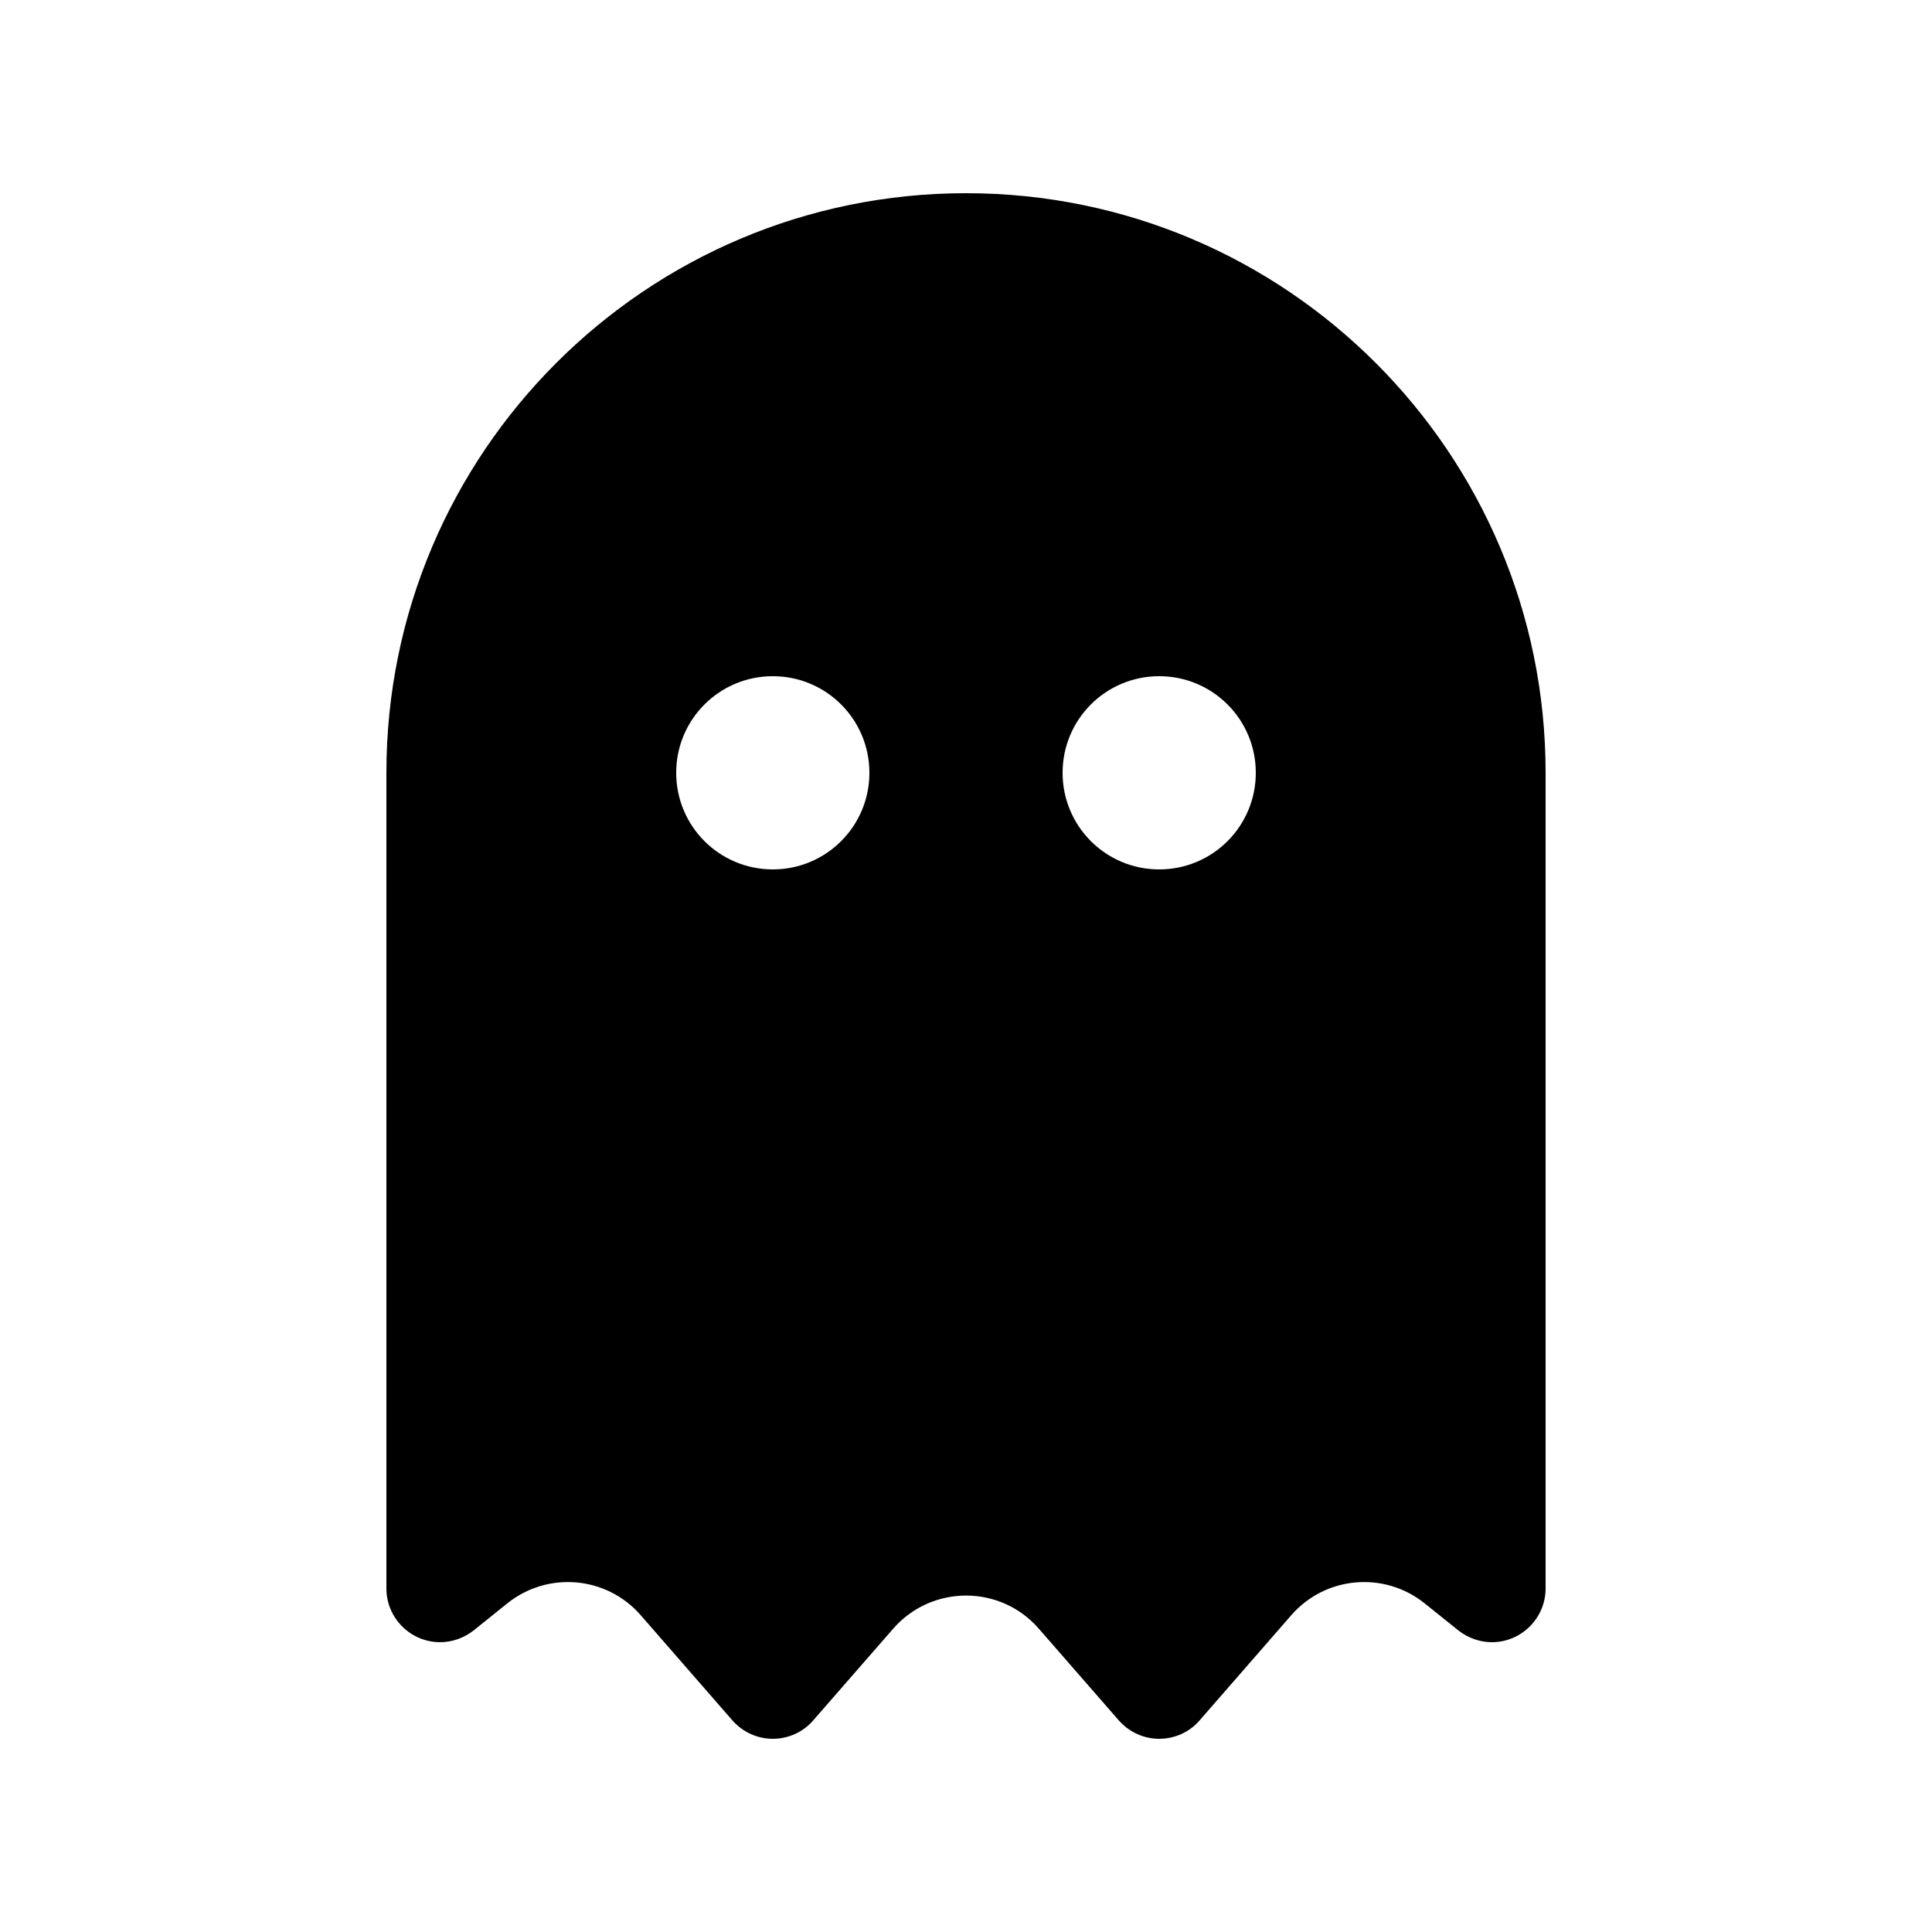
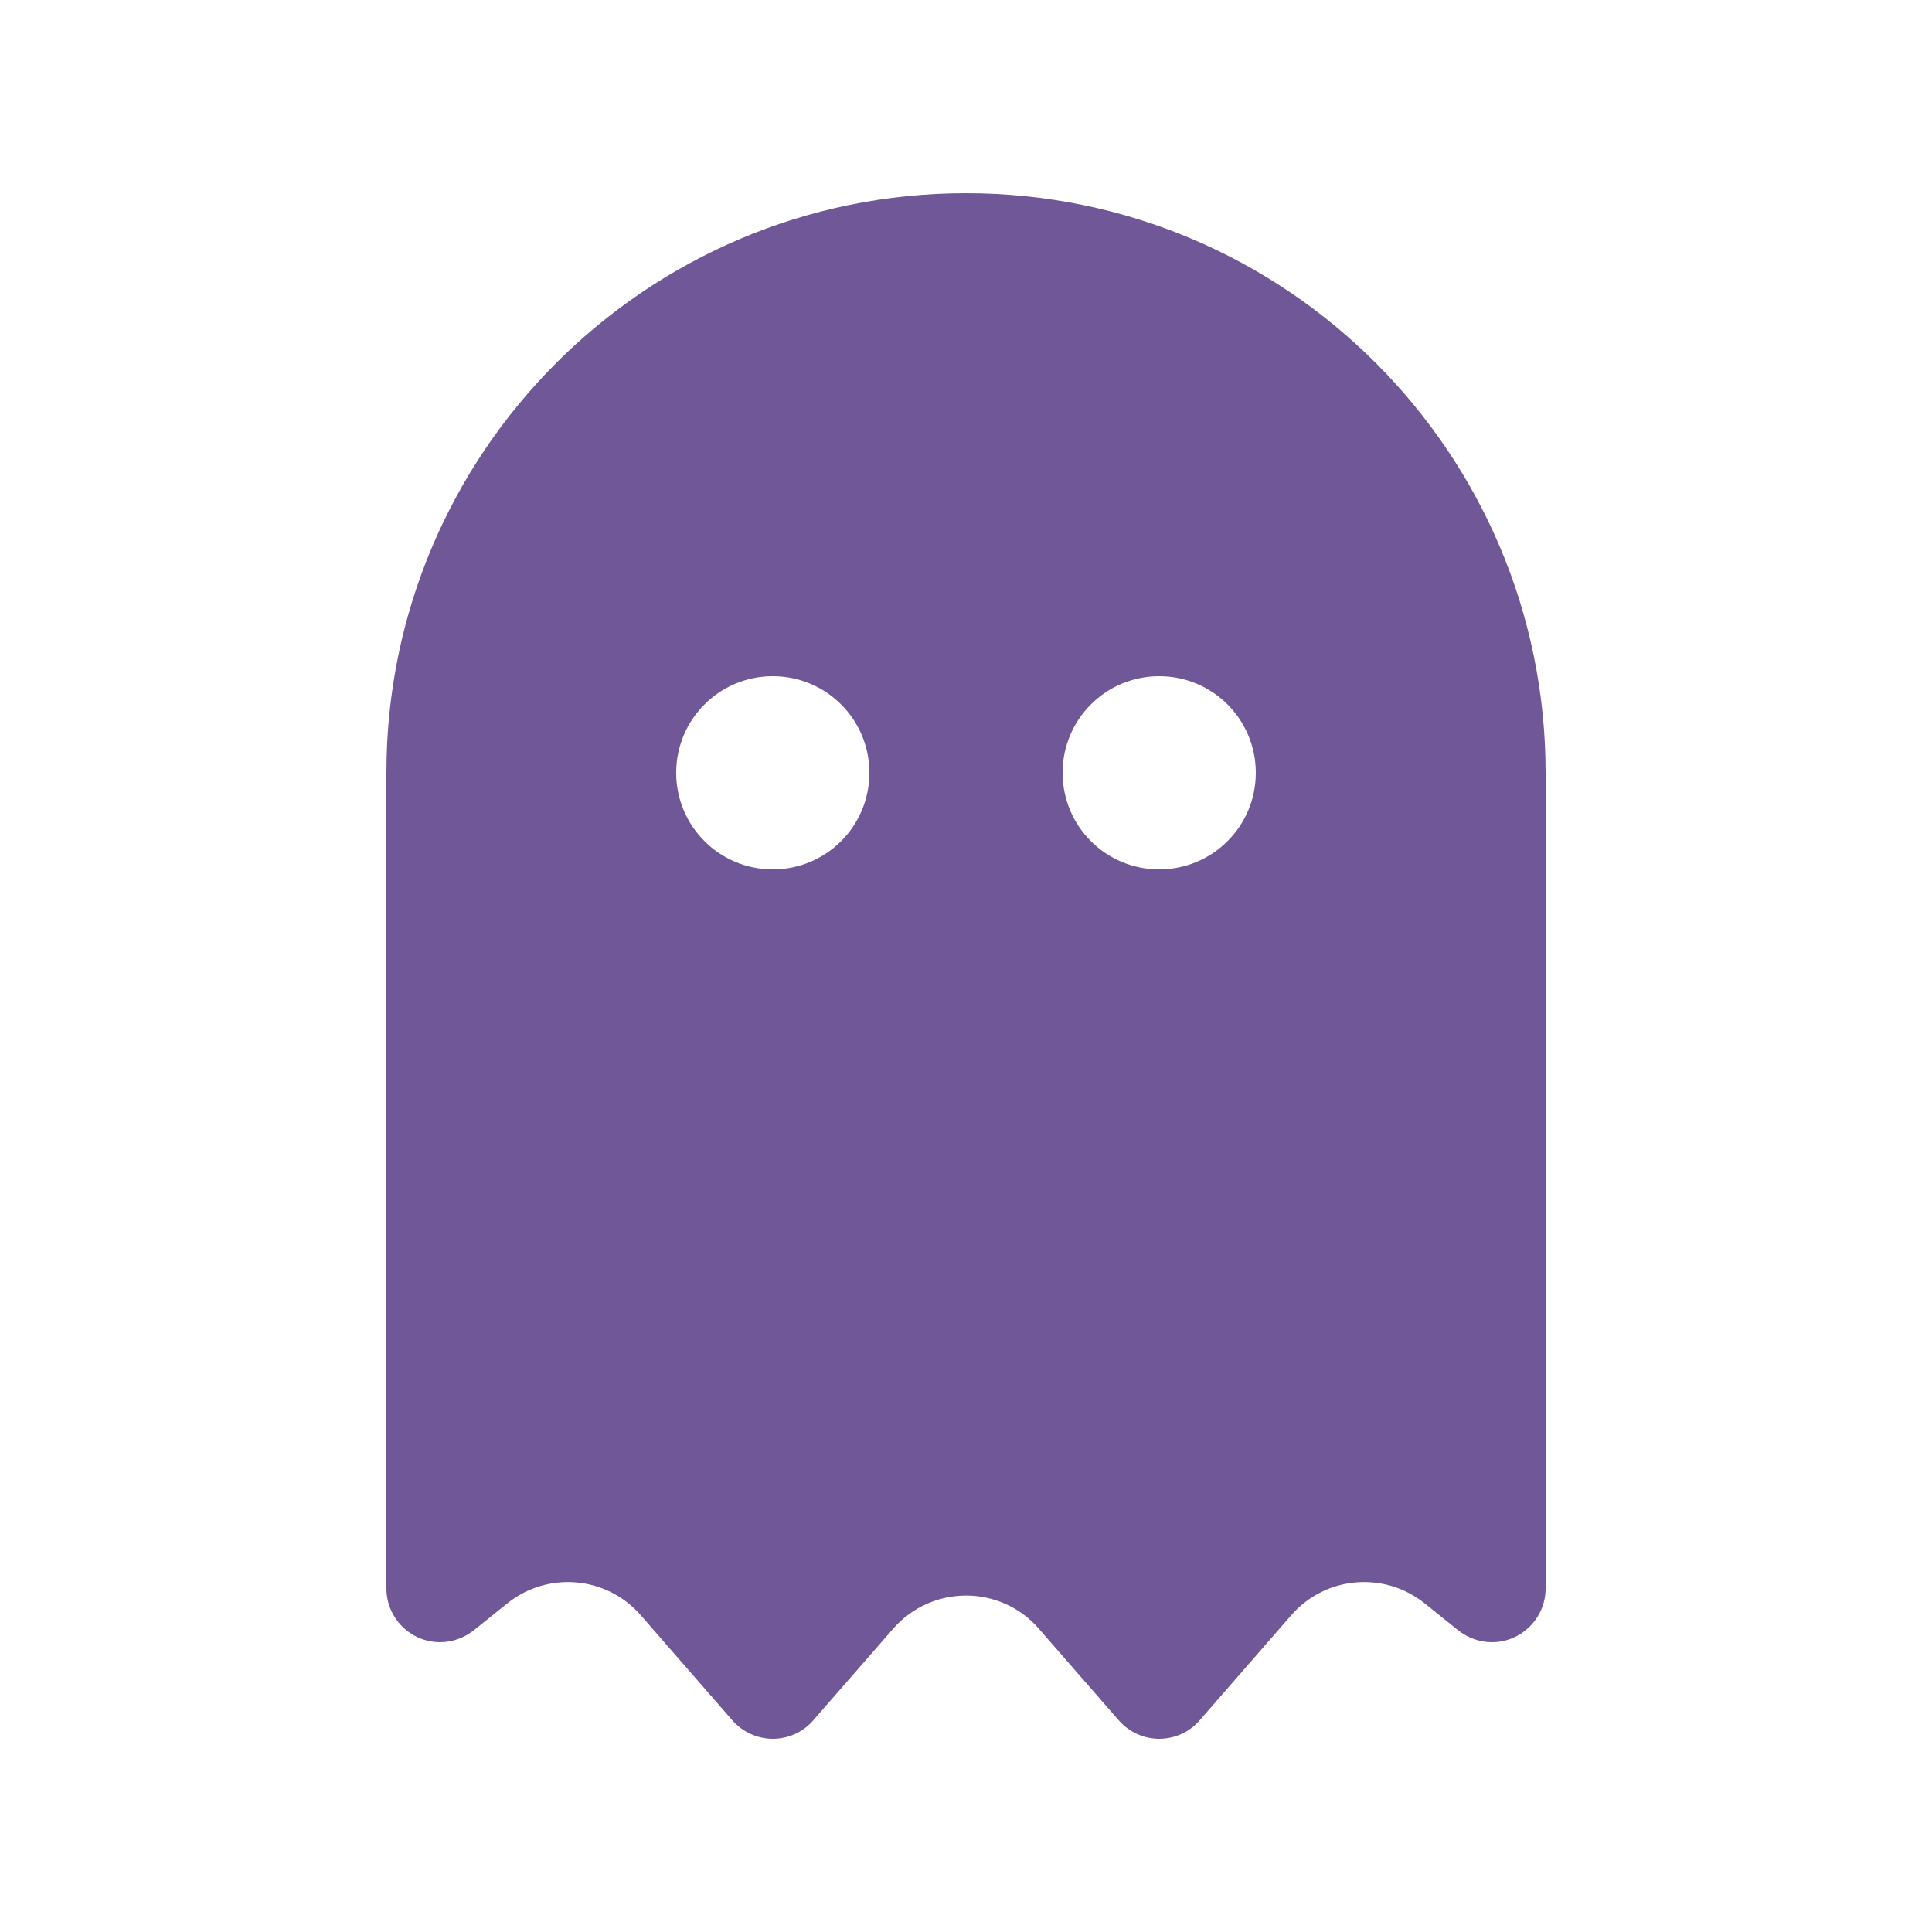
- <svg xmlns="http://www.w3.org/2000/svg" viewBox="0 0 640 640">
-   <path fill="currentColor" d="M168.1 531.1L156.9 540.1C153.7 542.6 149.8 544 145.8 544C136 544 128 536 128 526.2L128 256C128 150 214 64 320 64C426 64 512 150 512 256L512 526.2C512 536 504 544 494.2 544C490.2 544 486.3 542.6 483.1 540.1L471.9 531.1C458.5 520.4 439.1 522.1 427.8 535L397.3 570C394 573.8 389.1 576 384 576C378.9 576 374.1 573.8 370.7 570L344.1 539.5C331.4 524.9 308.7 524.9 295.9 539.5L269.3 570C266 573.8 261.1 576 256 576C250.9 576 246.1 573.8 242.7 570L212.2 535C200.9 522.1 181.5 520.4 168.1 531.1zM288 256C288 238.3 273.7 224 256 224C238.3 224 224 238.3 224 256C224 273.7 238.3 288 256 288C273.7 288 288 273.7 288 256zM384 288C401.7 288 416 273.7 416 256C416 238.3 401.7 224 384 224C366.3 224 352 238.3 352 256C352 273.7 366.3 288 384 288z" />
+ <svg xmlns="http://www.w3.org/2000/svg" version="1.1" id="Layer_1" x="0px" y="0px" viewBox="0 0 640 640" style="enable-background:new 0 0 640 640;" xml:space="preserve">
+   <style type="text/css">
+ 	.st0{fill:#705898;}
+ </style>
+   <path class="st0" d="M168.1,531.1l-11.2,9c-3.2,2.5-7.1,3.9-11.1,3.9c-9.8,0-17.8-8-17.8-17.8V256c0-106,86-192,192-192  s192,86,192,192v270.2c0,9.8-8,17.8-17.8,17.8c-4,0-7.9-1.4-11.1-3.9l-11.2-9c-13.4-10.7-32.8-9-44.1,3.9l-30.5,35  c-3.3,3.8-8.2,6-13.3,6s-9.9-2.2-13.3-6l-26.6-30.5c-12.7-14.6-35.4-14.6-48.2,0L269.3,570c-3.3,3.8-8.2,6-13.3,6s-9.9-2.2-13.3-6  l-30.5-35C200.9,522.1,181.5,520.4,168.1,531.1z M288,256c0-17.7-14.3-32-32-32s-32,14.3-32,32s14.3,32,32,32S288,273.7,288,256z   M384,288c17.7,0,32-14.3,32-32s-14.3-32-32-32s-32,14.3-32,32S366.3,288,384,288z" />
</svg>
